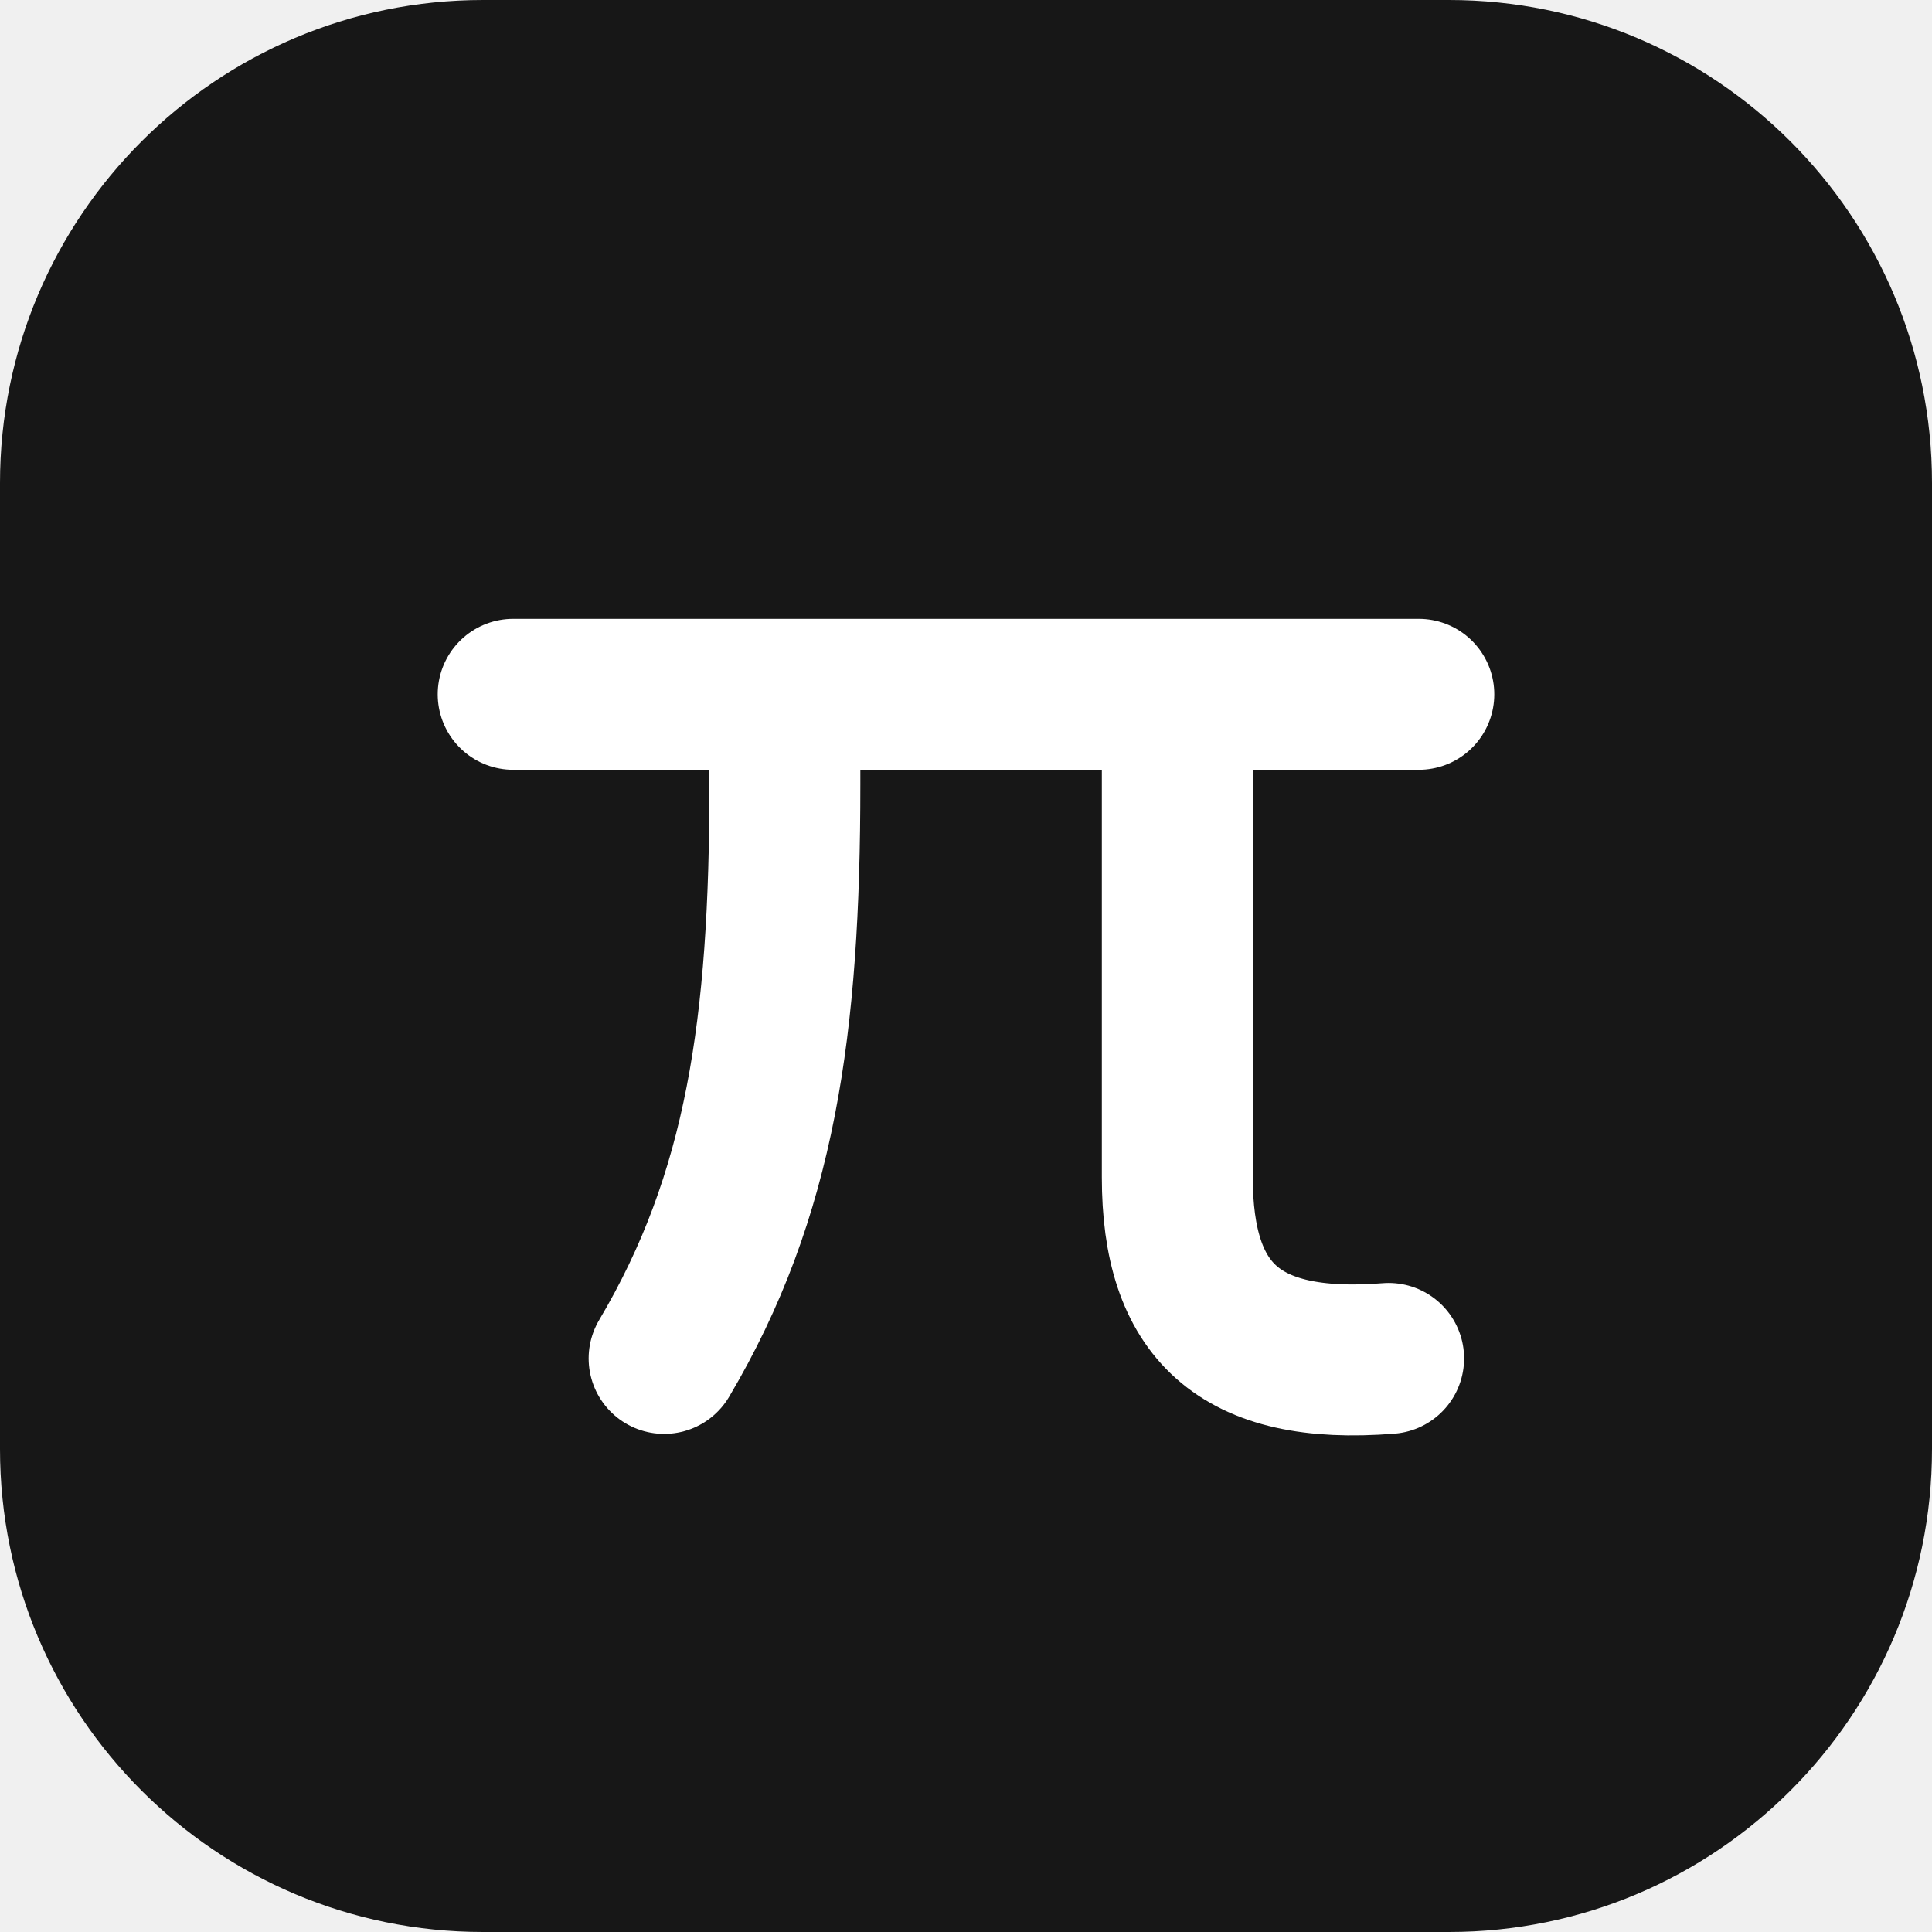
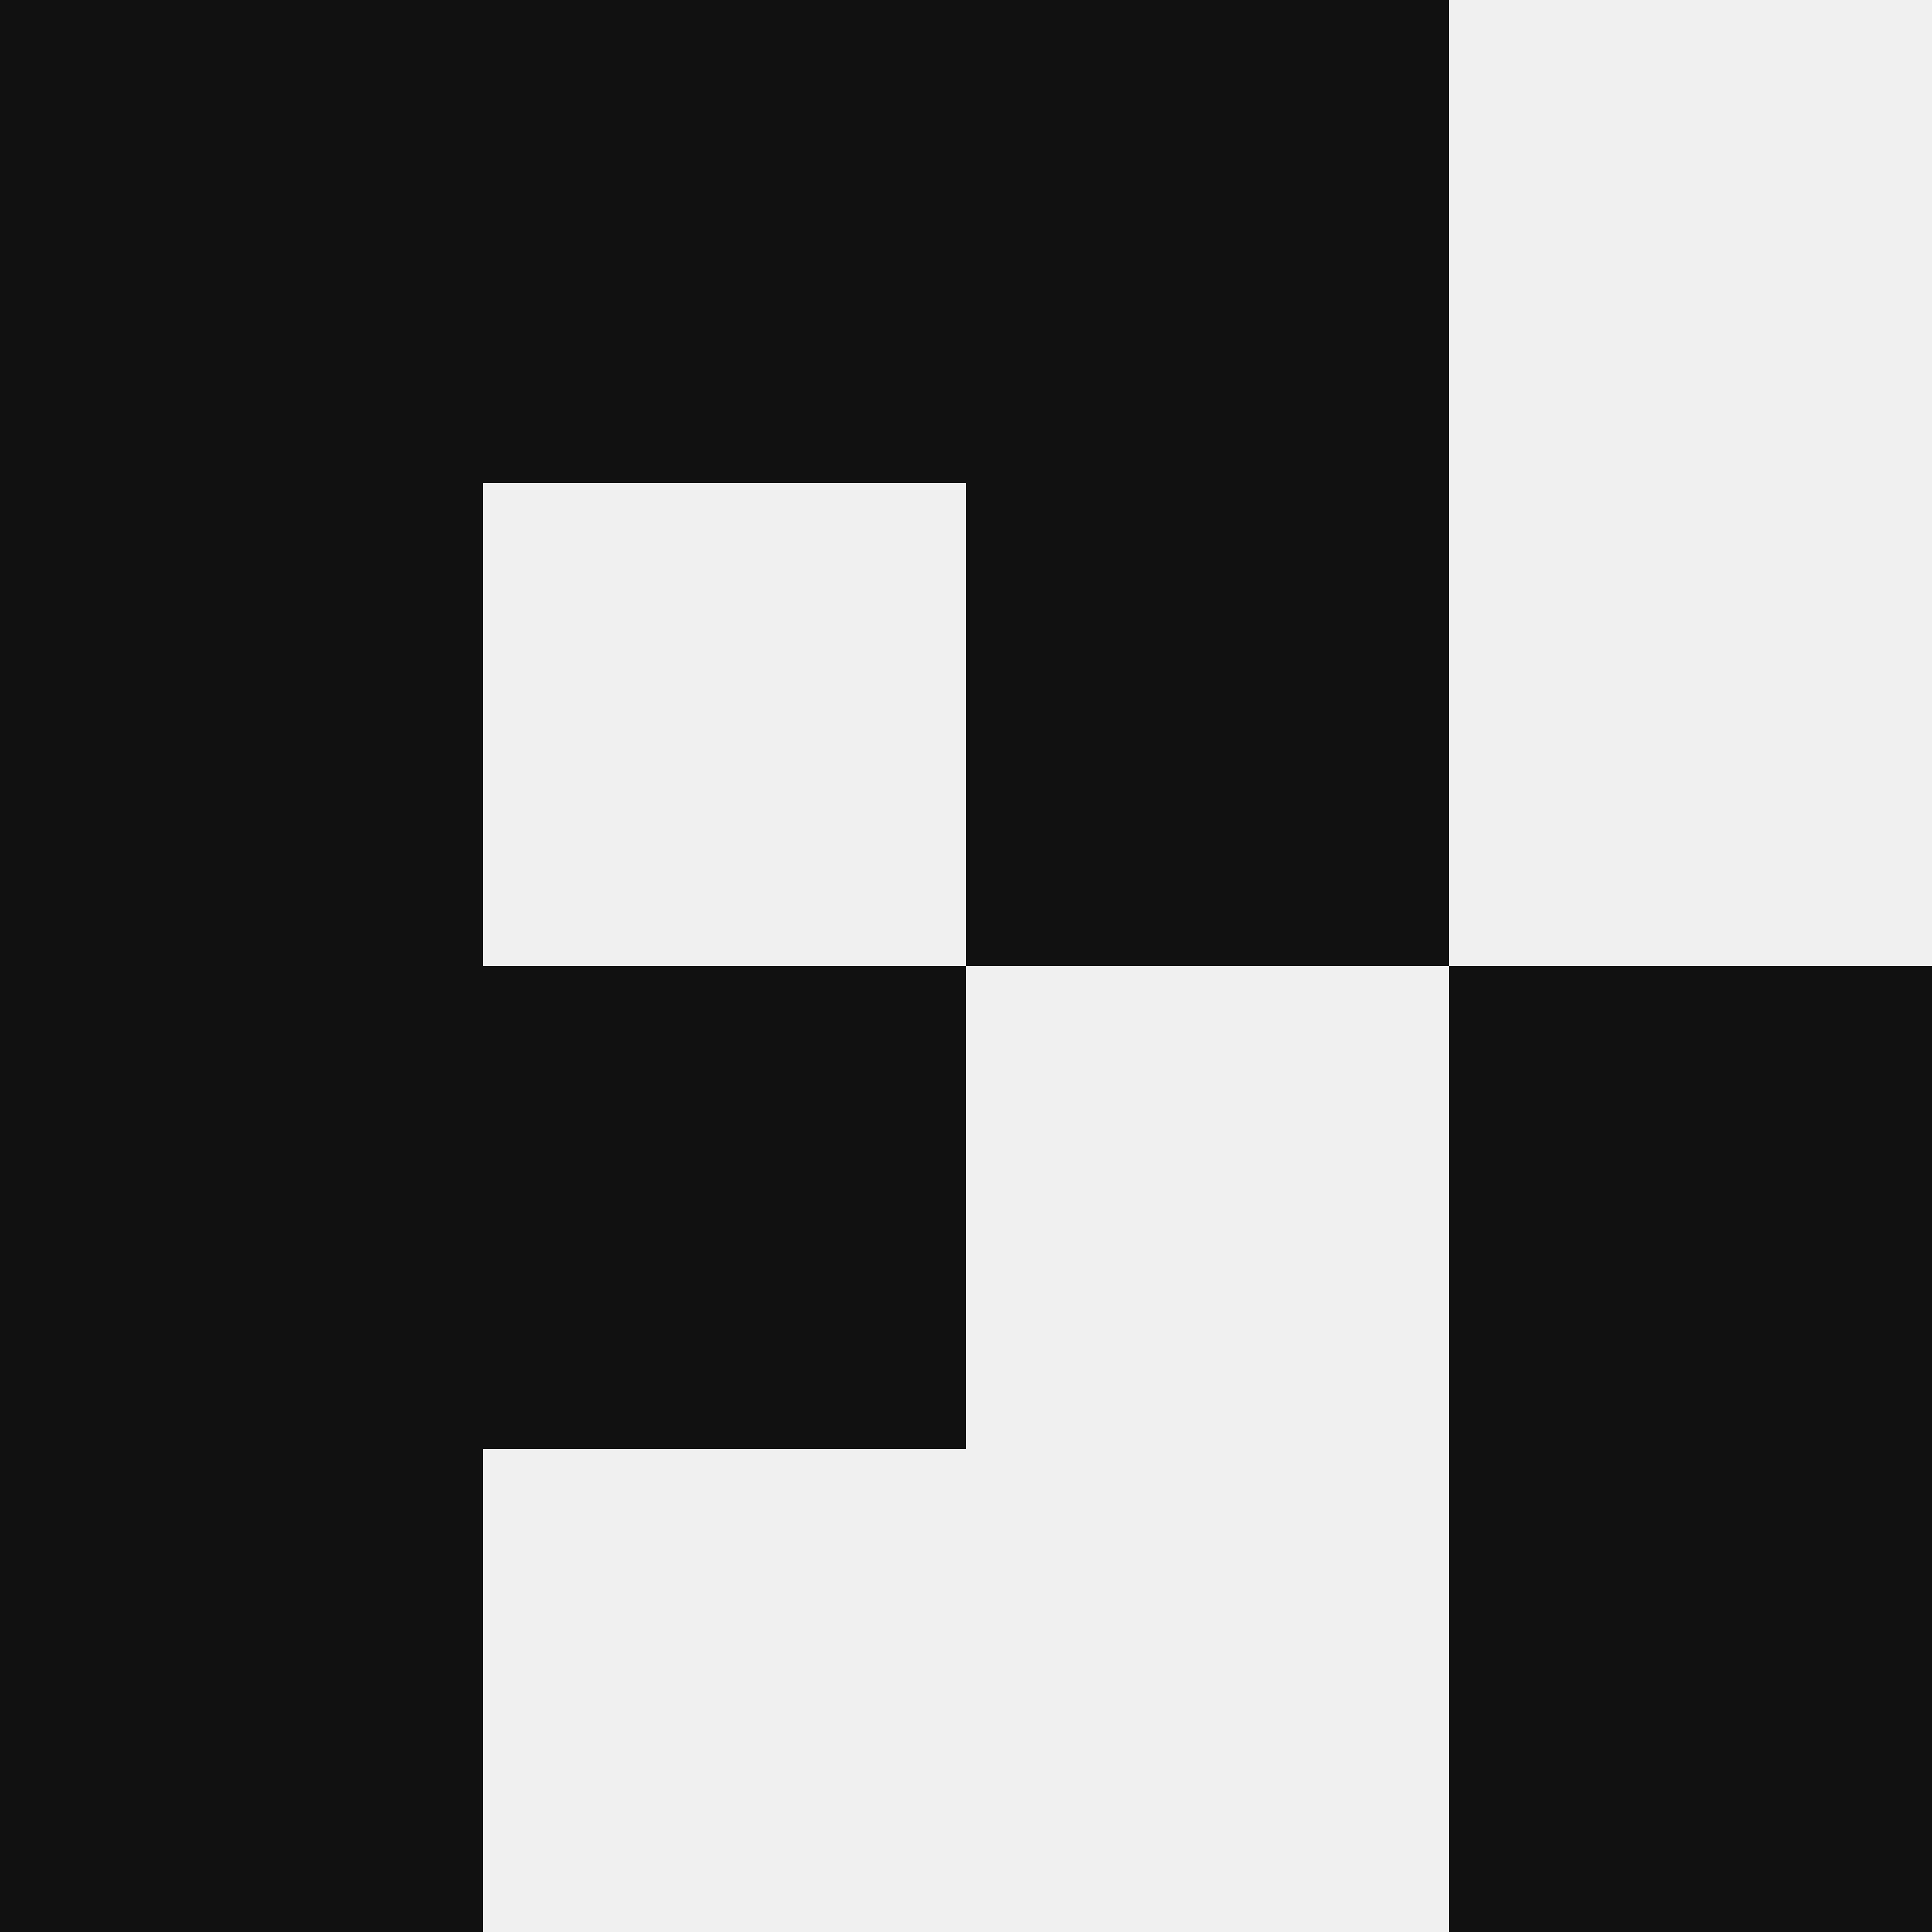
- <svg xmlns="http://www.w3.org/2000/svg" viewBox="0 0 32 32">
-   <rect width="32" height="32" rx="8" fill="#171717" />
-   <g fill="none" stroke="#fff" stroke-width="2.5" stroke-linecap="round" stroke-linejoin="round">
-     <path d="M8.5 11.5h15" />
-     <path d="M13 12v1c0 4-.4 6.8-2 9.5" />
-     <path d="M19.5 12v7.5c0 2.2 1 3.2 3.5 3" />
-   </g>
+ <svg xmlns="http://www.w3.org/2000/svg" width="560" height="560" fill="none" viewBox="0 0 560 560">
+   <style>
+     .mark {
+       fill: #111111;
+     }
+ 
+     @media (prefers-color-scheme: dark) {
+       .mark {
+         fill: #f6f6f6;
+       }
+     }
+   </style>
+   <path class="mark" d="M420 280H280V140H0V0H420V280Z" />
+   <path class="mark" d="M560 560H420V280H560V560Z" />
+   <path class="mark" d="M140 560H0V140H140V280H280V420H140V560Z" />
</svg>
